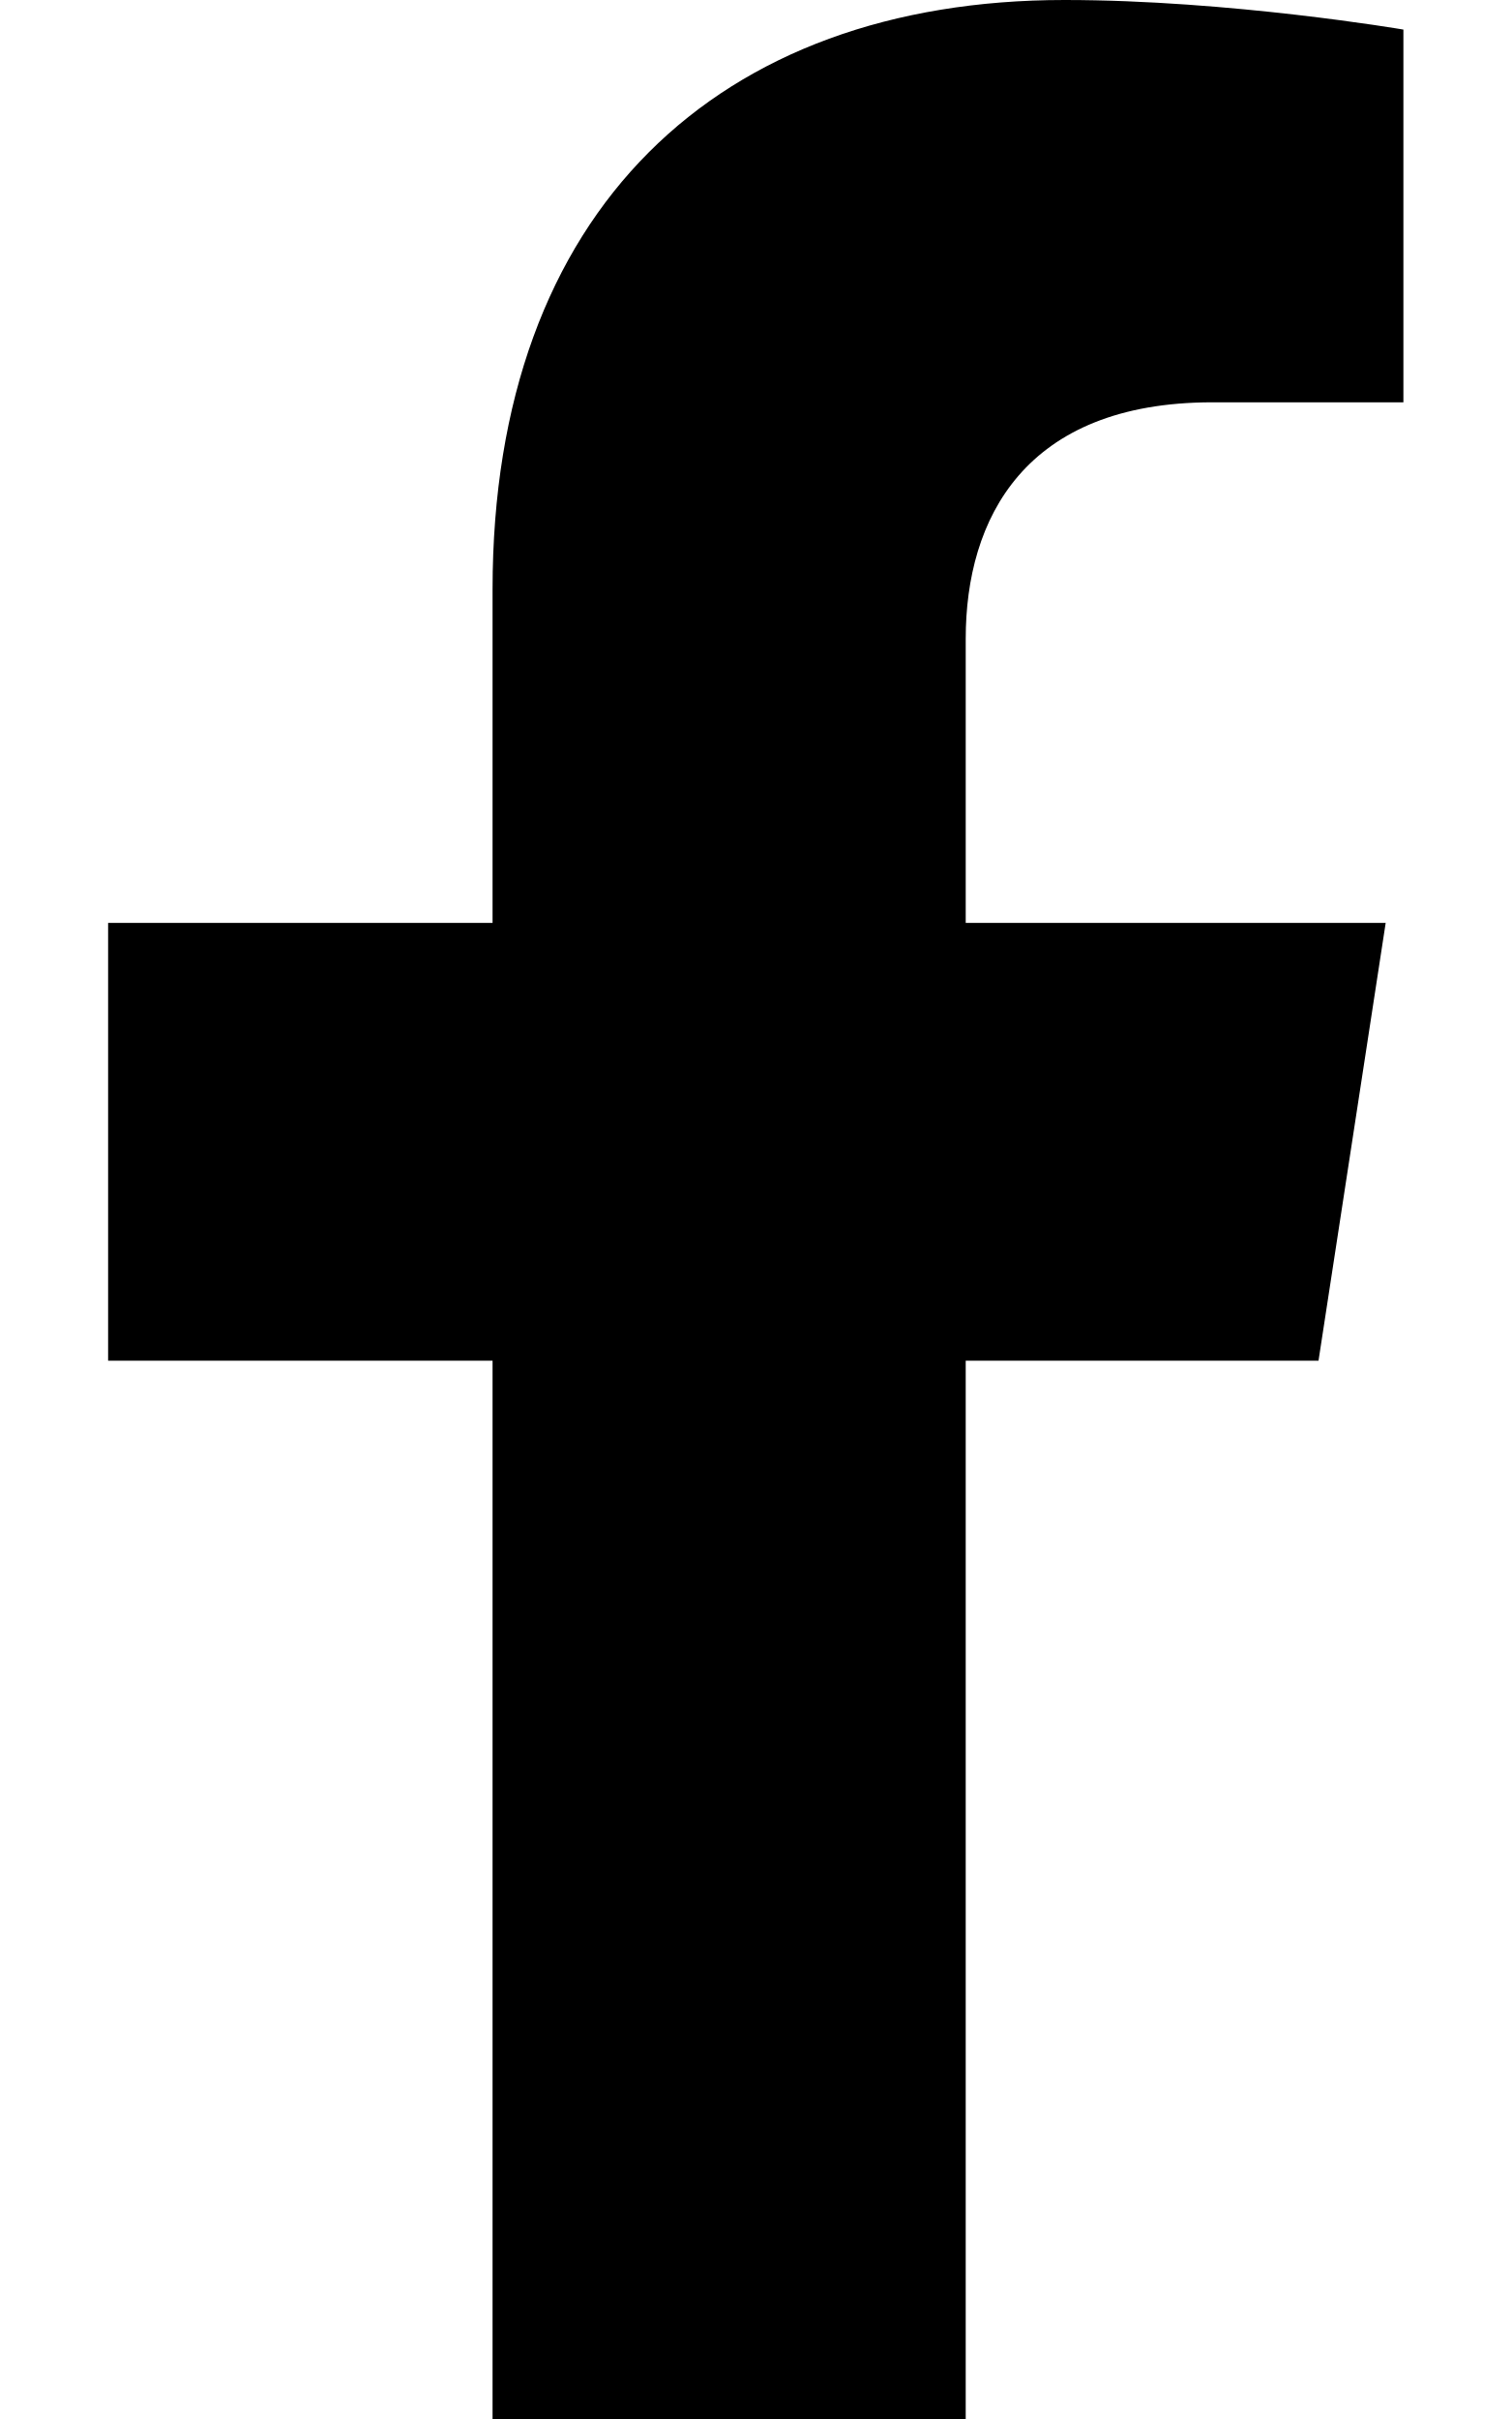
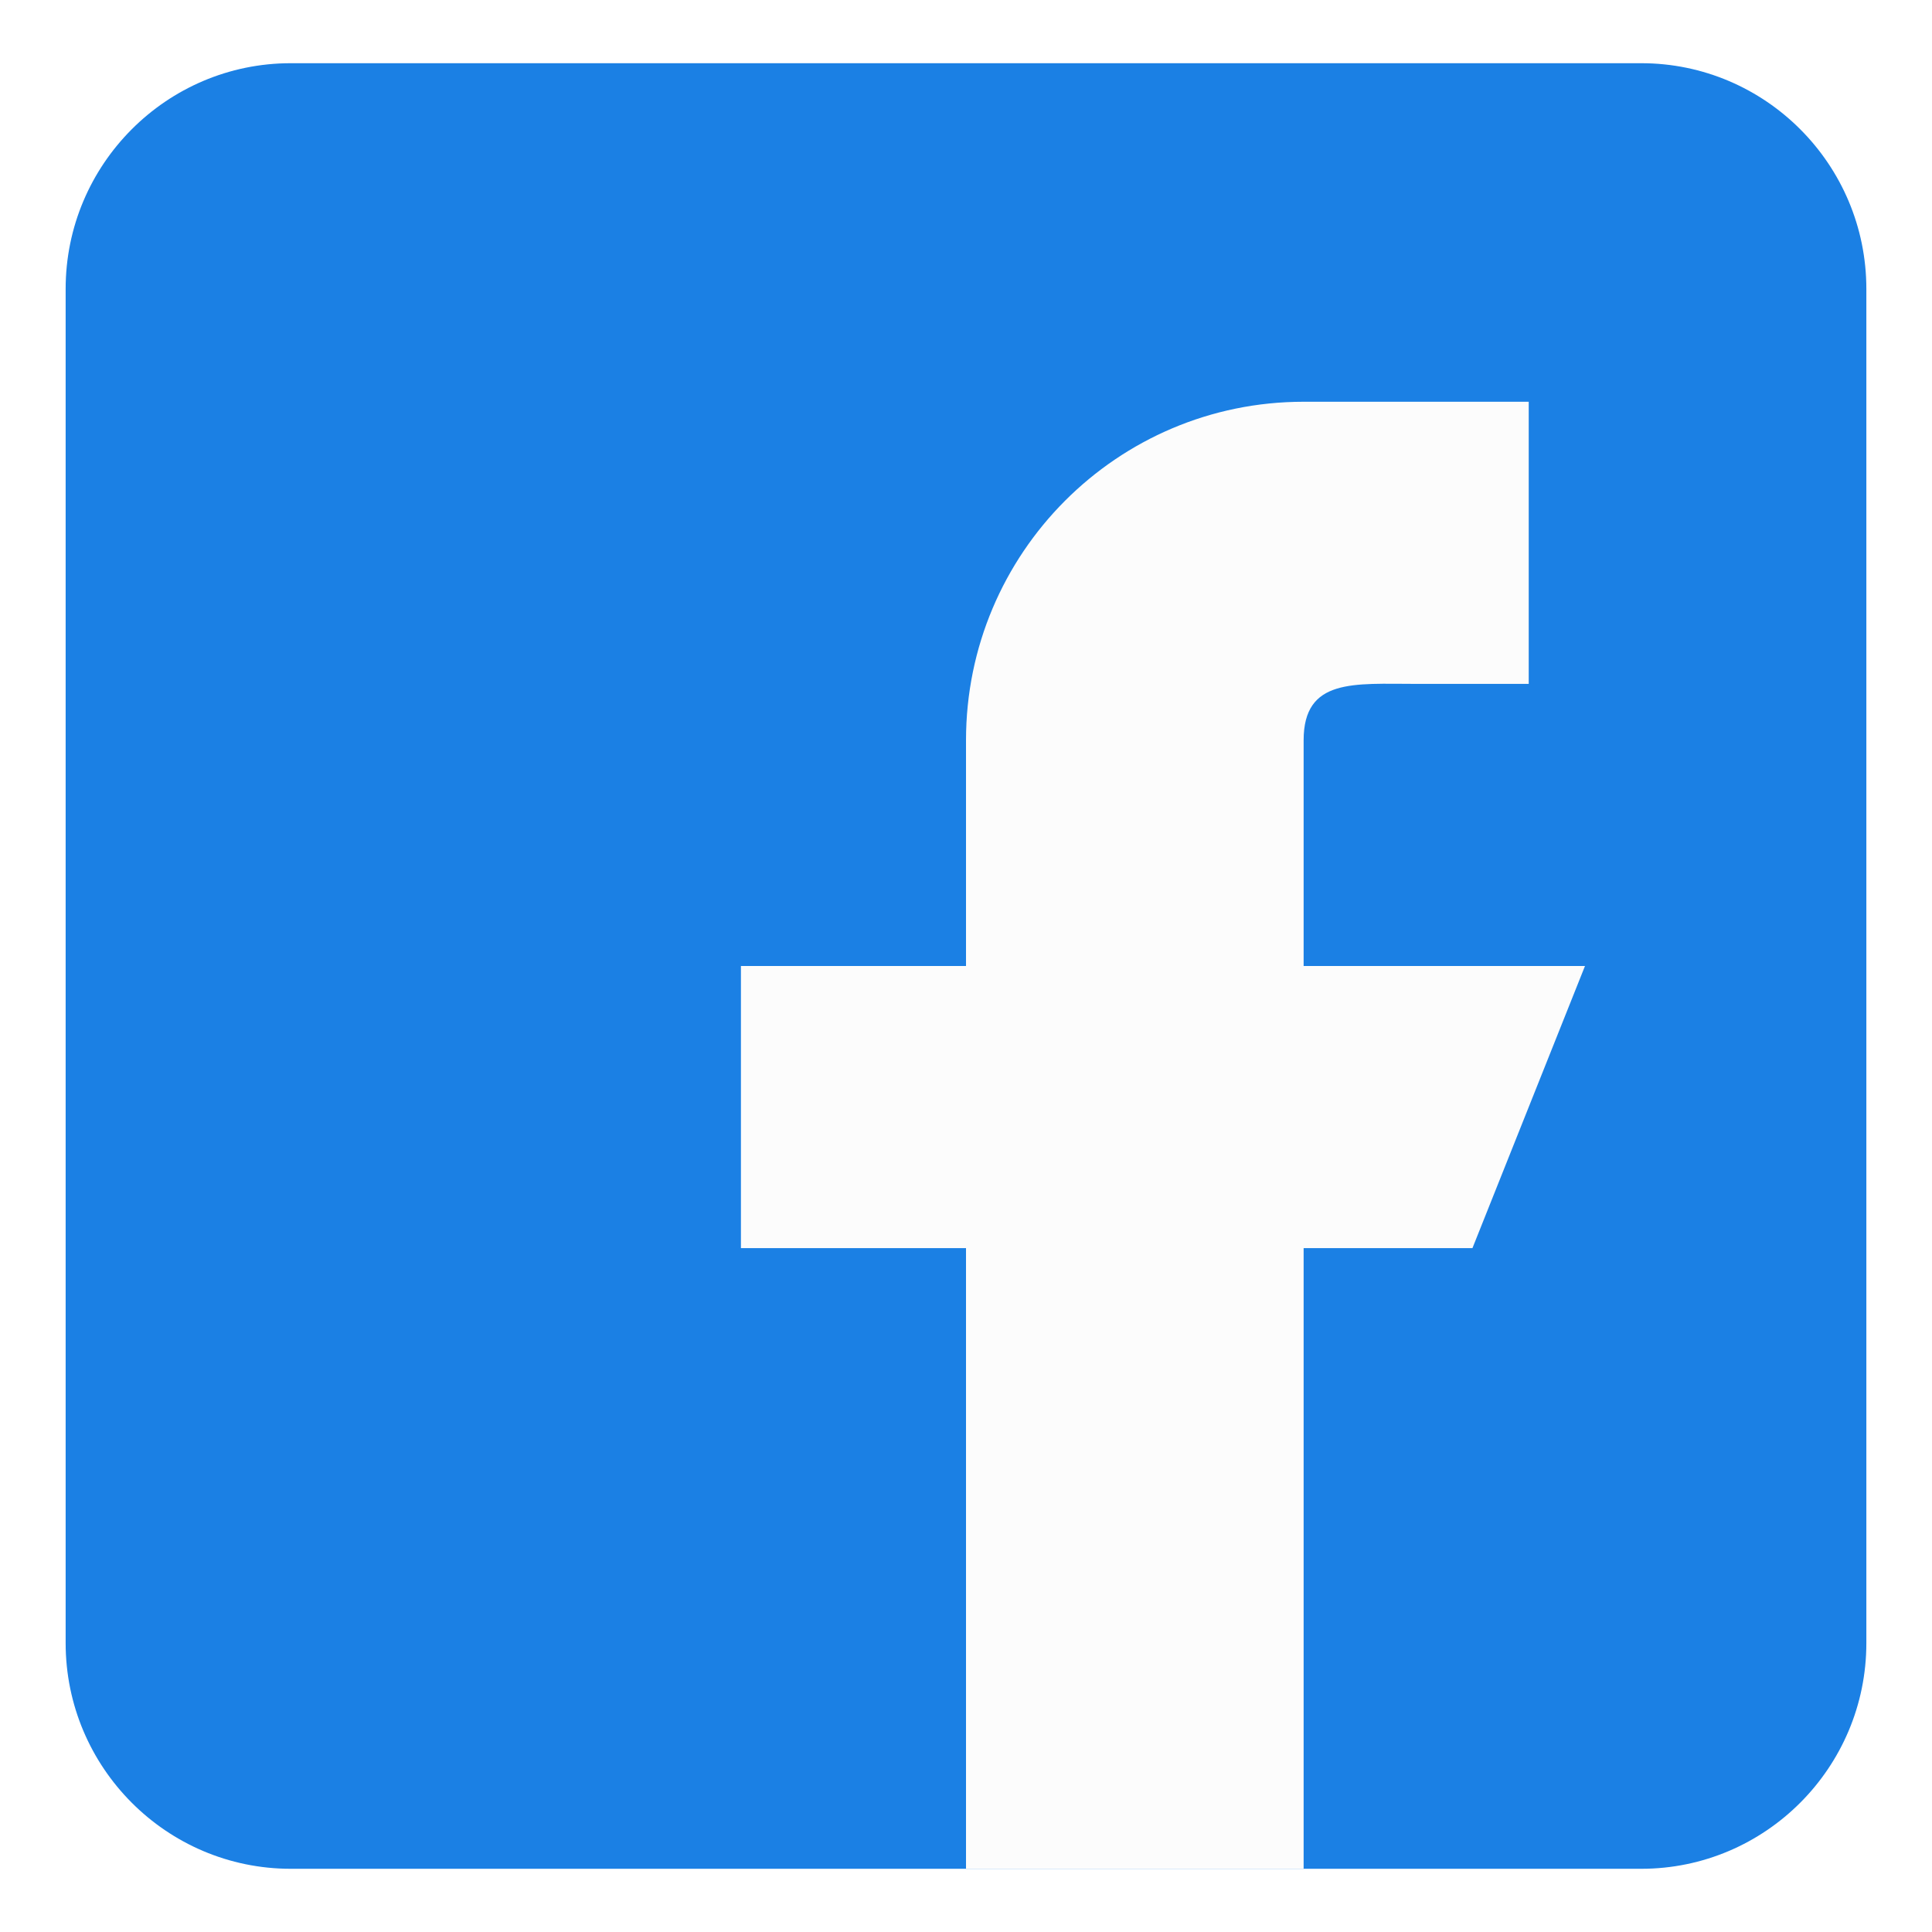
- <svg xmlns="http://www.w3.org/2000/svg" viewBox="0 0 320 512">
-   <path d="M279.14 288l14.22-92.66h-88.91v-60.13c0-25.35 12.42-50.06 52.24-50.06h40.42V6.26S260.43 0 225.36 0c-73.22 0-121.08 44.38-121.08 124.72v70.62H22.89V288h81.39v224h100.17V288z" />
+ <svg xmlns="http://www.w3.org/2000/svg" height="512px" style="enable-background:new 0 0 512 512;" version="1.1" viewBox="0 0 512 512" width="512px" xml:space="preserve">
+   <g id="_x38_3-facebook">
+     <g>
+       <g>
+         <path d="M434.949,16.75H77.045c-32.893,0-59.648,26.831-59.648,59.812v358.871     c0,32.985,26.756,59.816,59.648,59.816h357.904c32.898,0,59.654-26.831,59.654-59.816V76.563     C494.604,43.581,467.848,16.75,434.949,16.75L434.949,16.75z M434.949,16.75" style="fill:#1B80E4;" />
+         <path d="M420.039,256h-74.564v-59.813c0-16.51,13.365-14.951,29.824-14.951h29.83v-74.768h-59.654     c-49.42,0-89.473,40.162-89.473,89.719V256h-59.65v74.766h59.65V495.25h89.473V330.766h44.738L420.039,256z M420.039,256" style="fill:#FCFCFC;" />
+       </g>
+     </g>
+   </g>
+   <g id="Layer_1" />
</svg>
